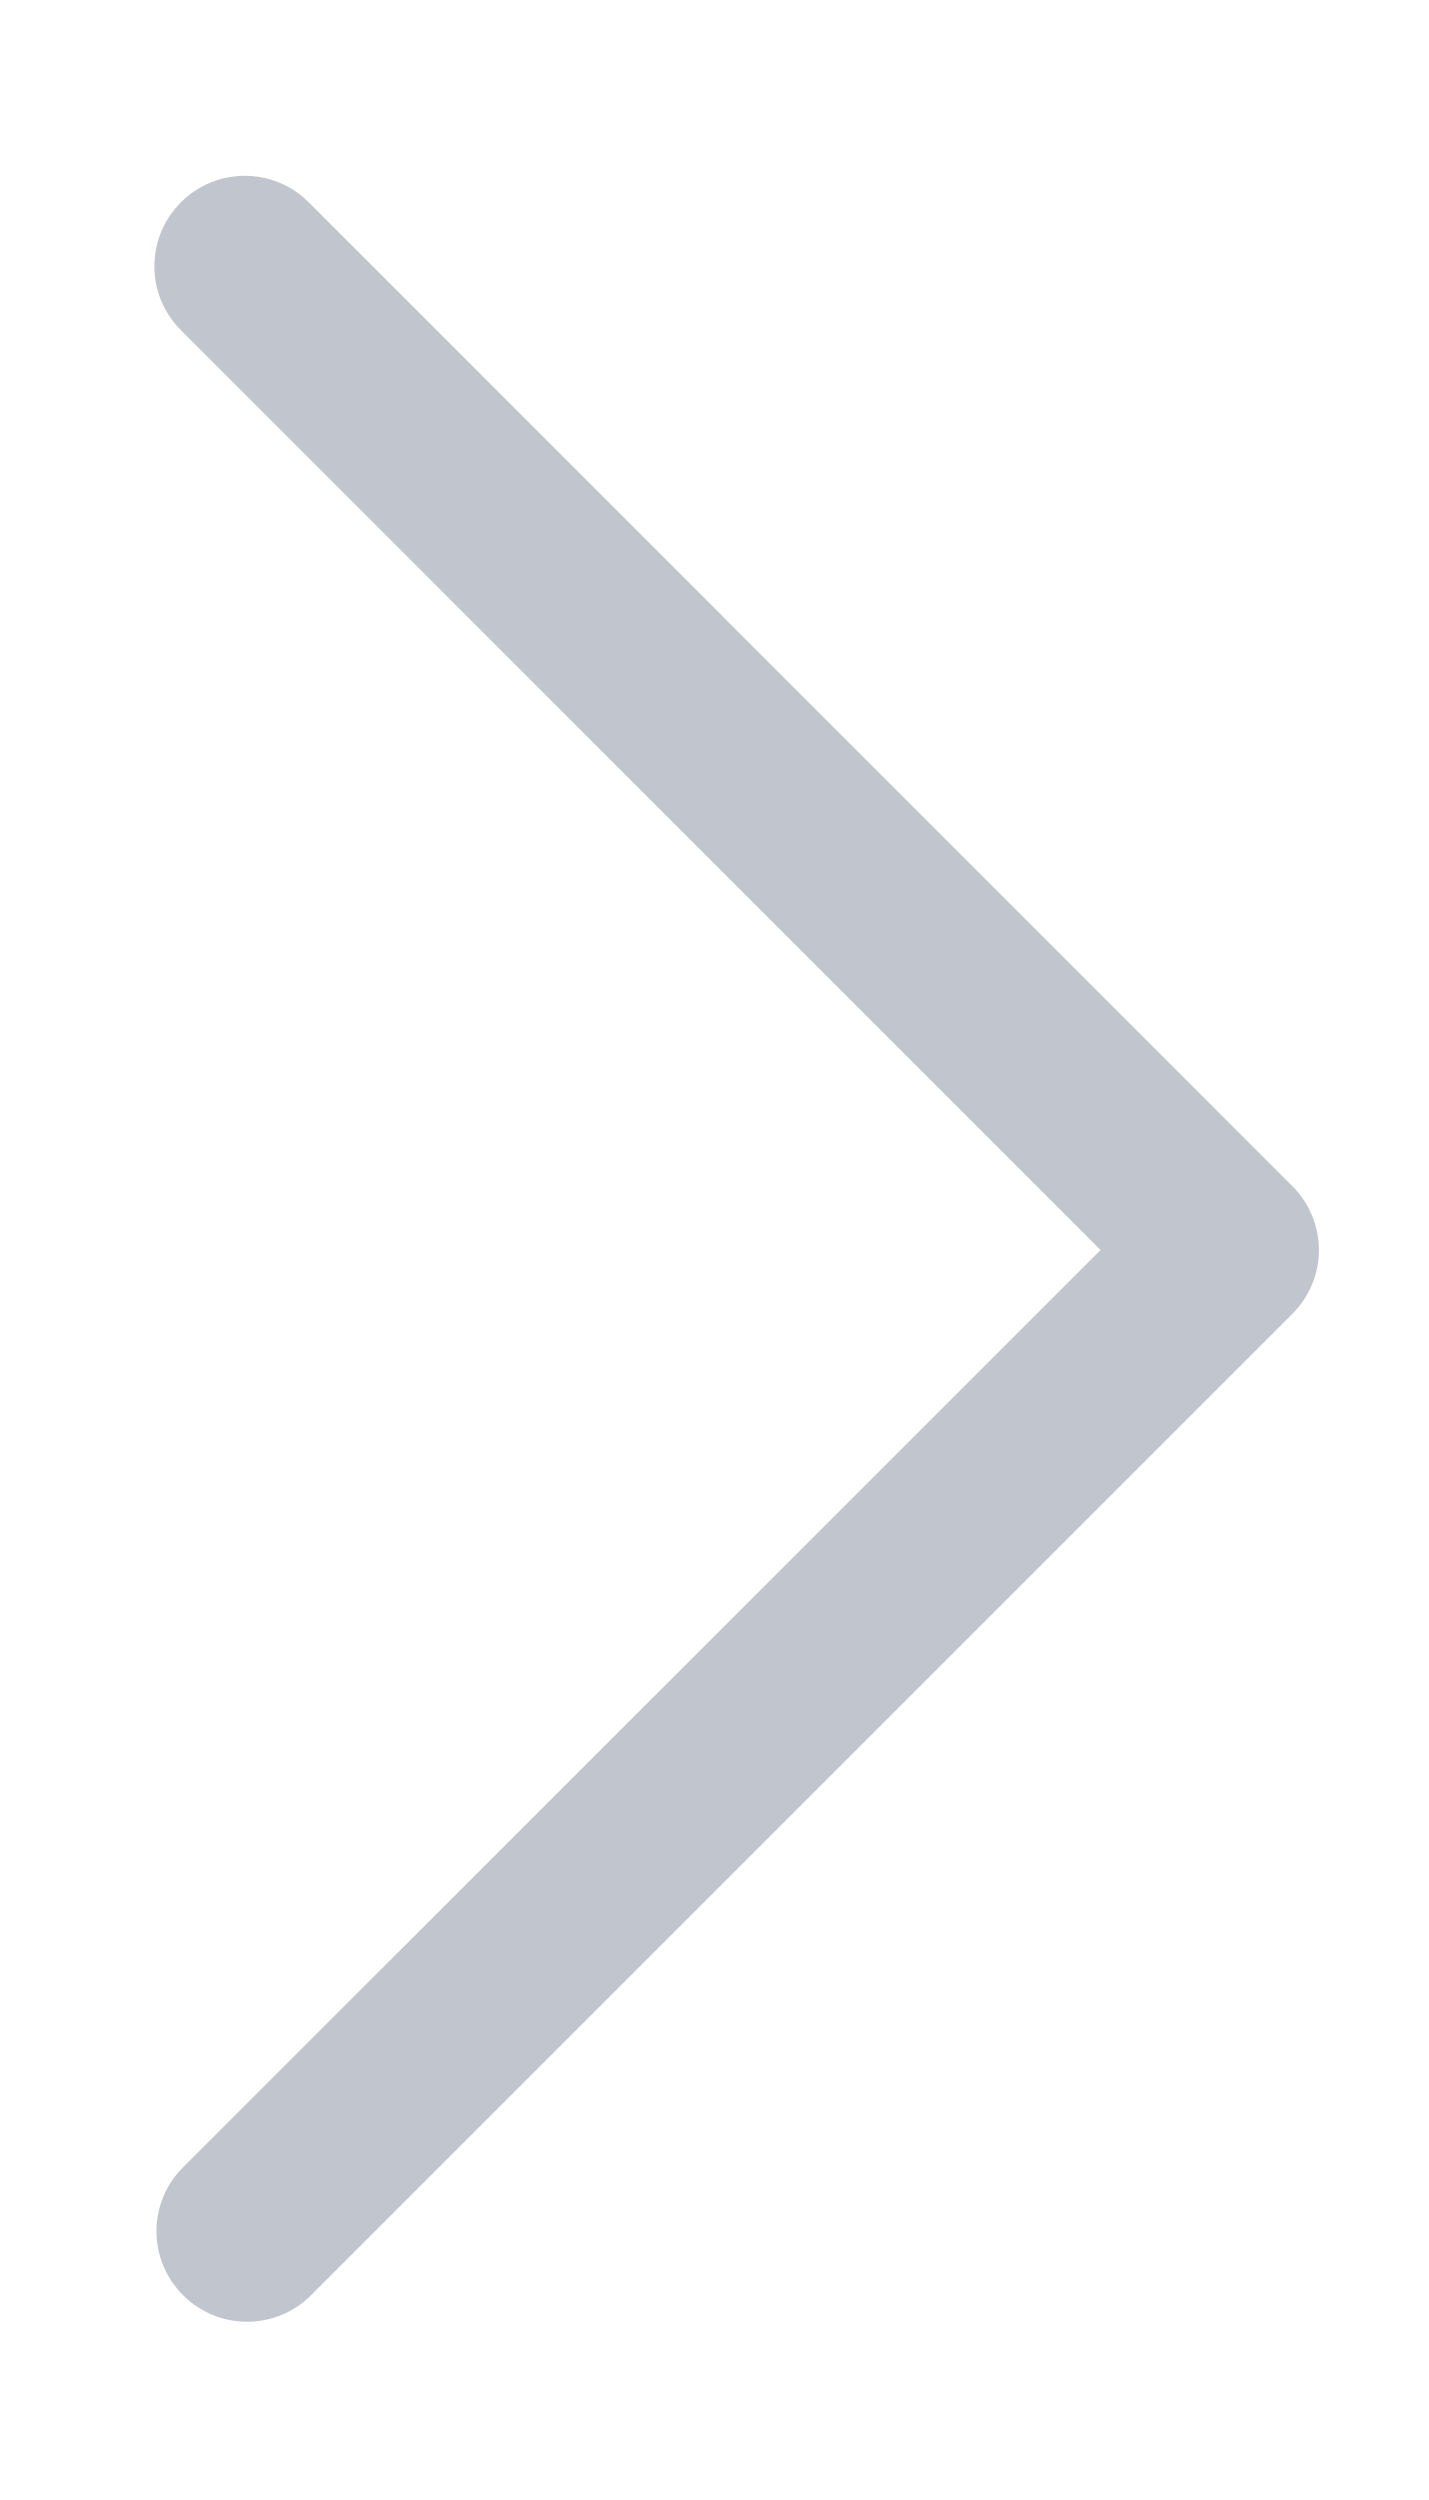
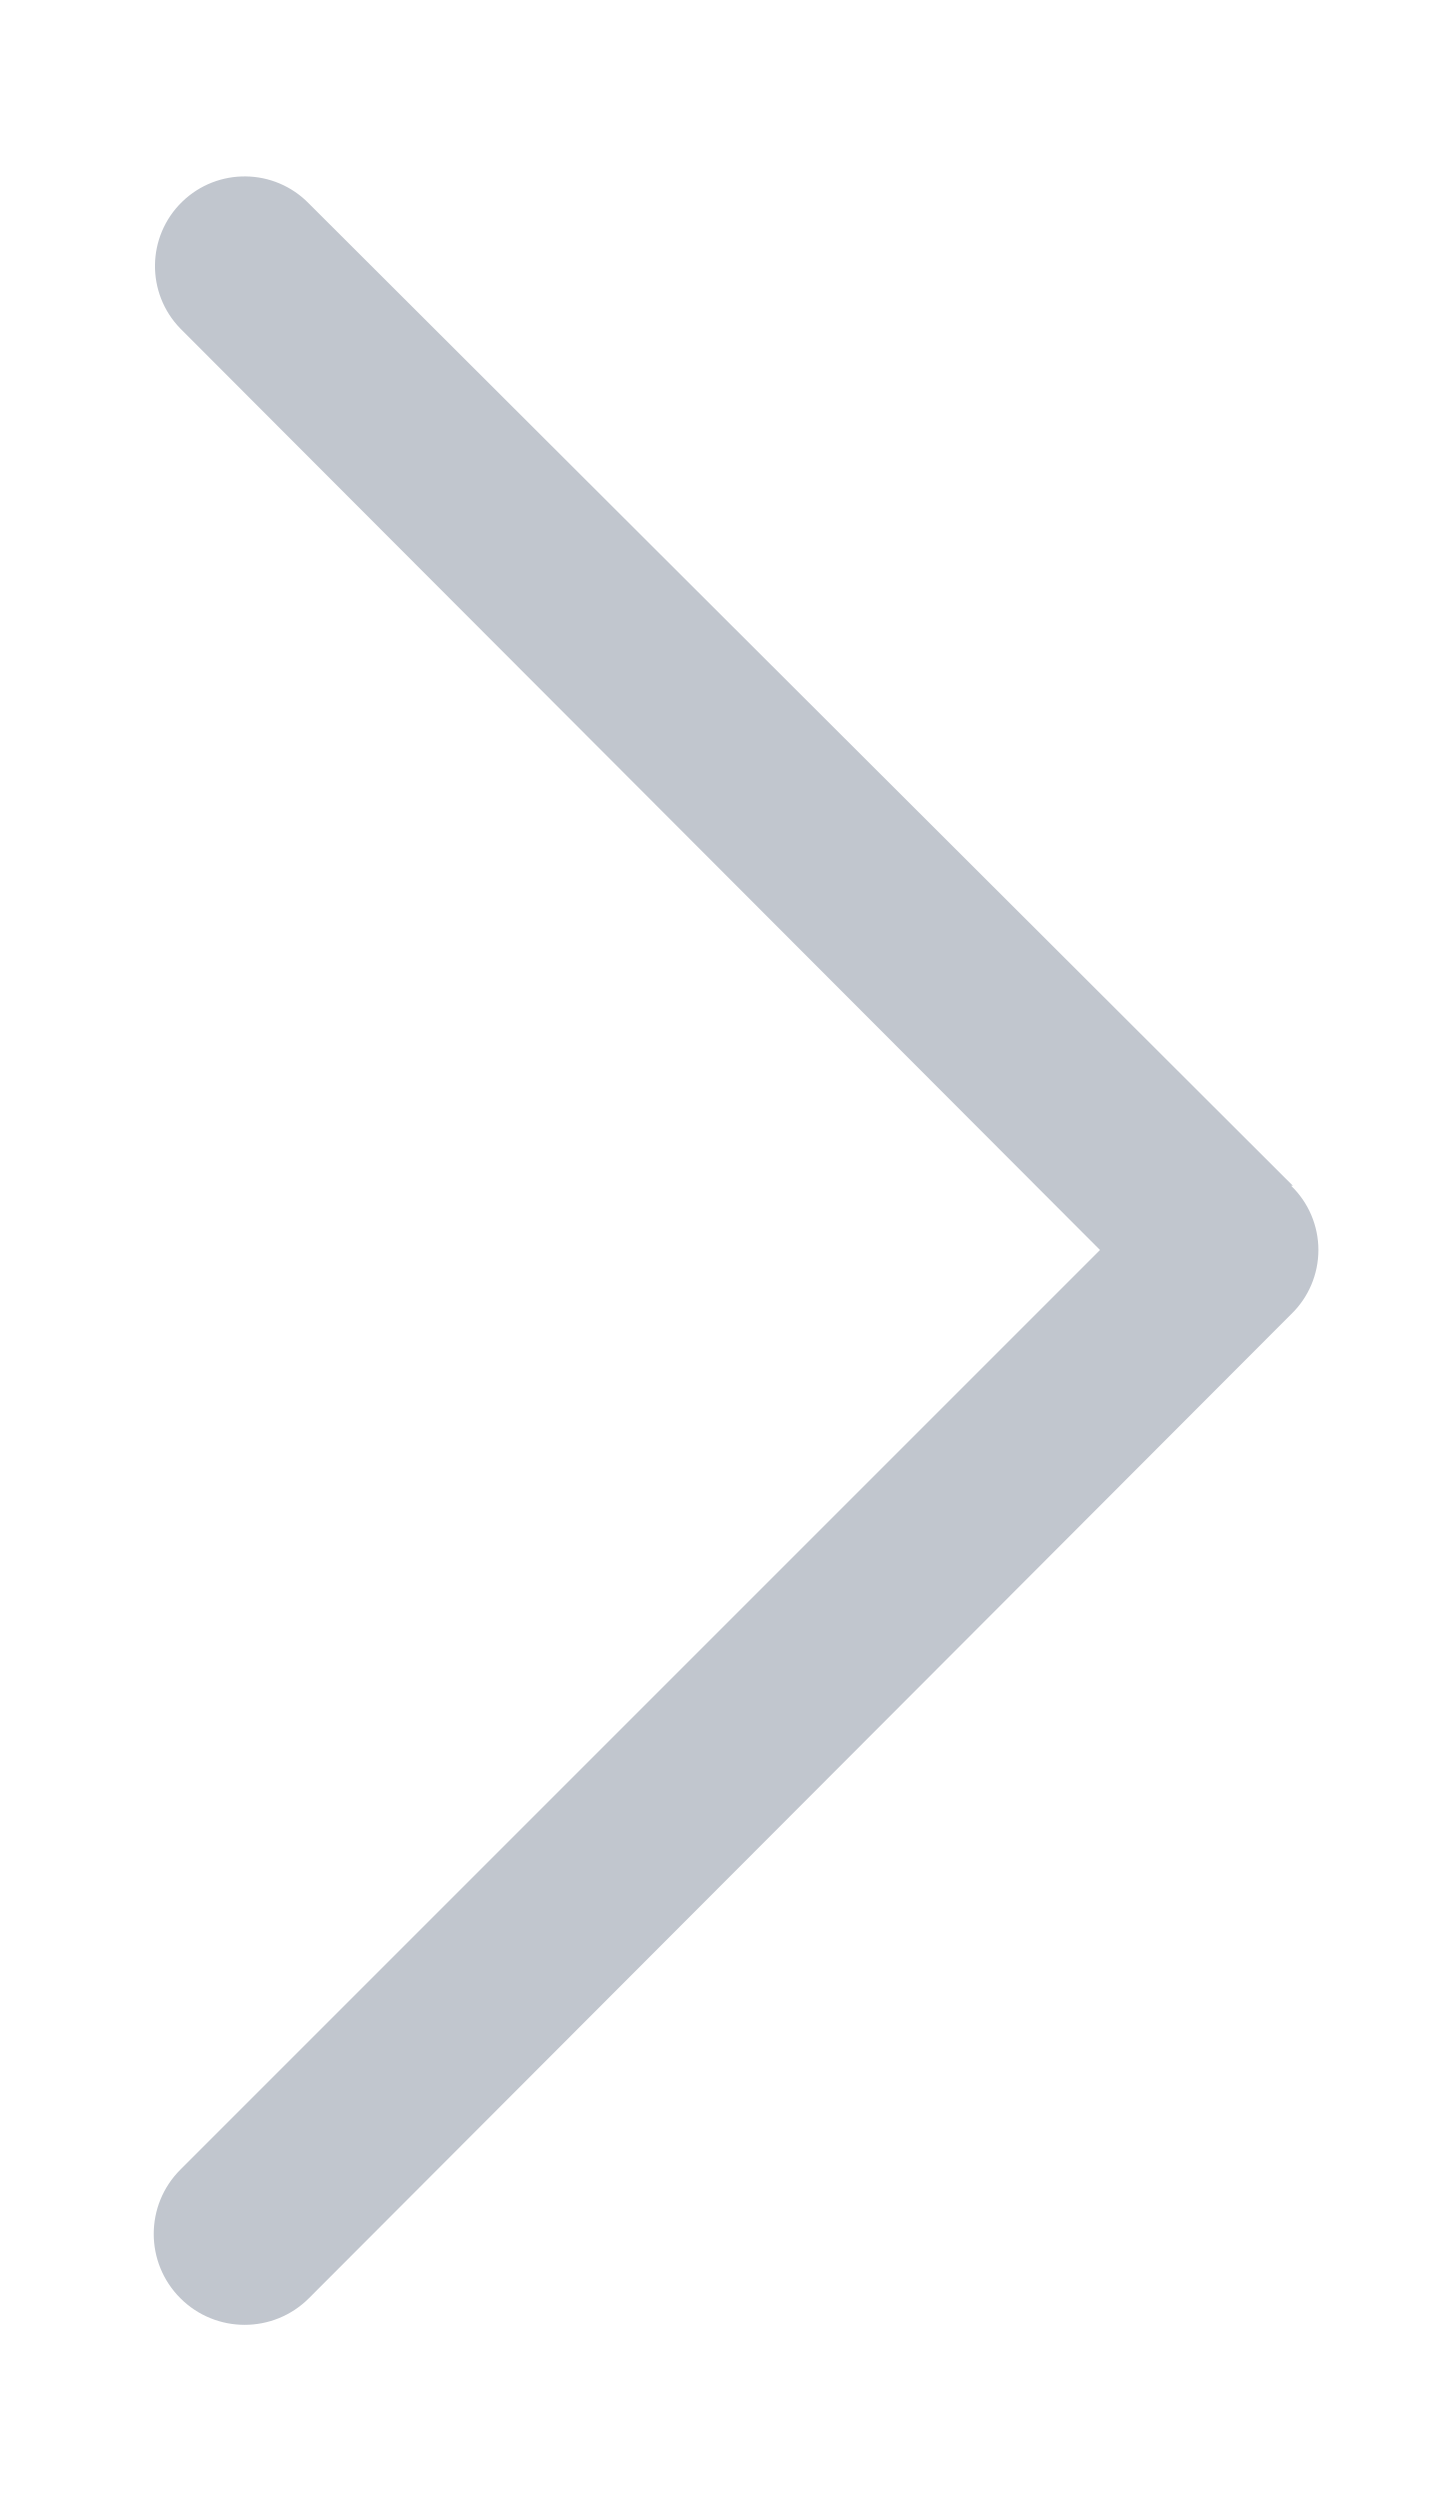
- <svg xmlns="http://www.w3.org/2000/svg" width="8" height="14" viewBox="0 0 8 14" fill="none">
-   <path d="M7.237 6.642L1.729 1.133C1.531 0.935 1.211 0.935 1.013 1.133C0.815 1.331 0.815 1.651 1.013 1.849L6.163 7L1.012 12.15C0.826 12.35 0.832 12.66 1.025 12.853C1.217 13.046 1.528 13.052 1.728 12.867L7.237 7.358C7.332 7.263 7.386 7.134 7.386 7C7.386 6.866 7.332 6.737 7.237 6.642Z" fill="#C1C6CE" />
+ <svg xmlns="http://www.w3.org/2000/svg" width="8" height="14" fill="none">
+   <path d="M7.24 6.64l-5.51-5.5a.5.5 0 10-.72.7L6.16 7l-5.15 5.15a.5.5 0 00.72.72l5.5-5.51a.5.5 0 000-.72z" fill="#C1C6CE" />
</svg>
